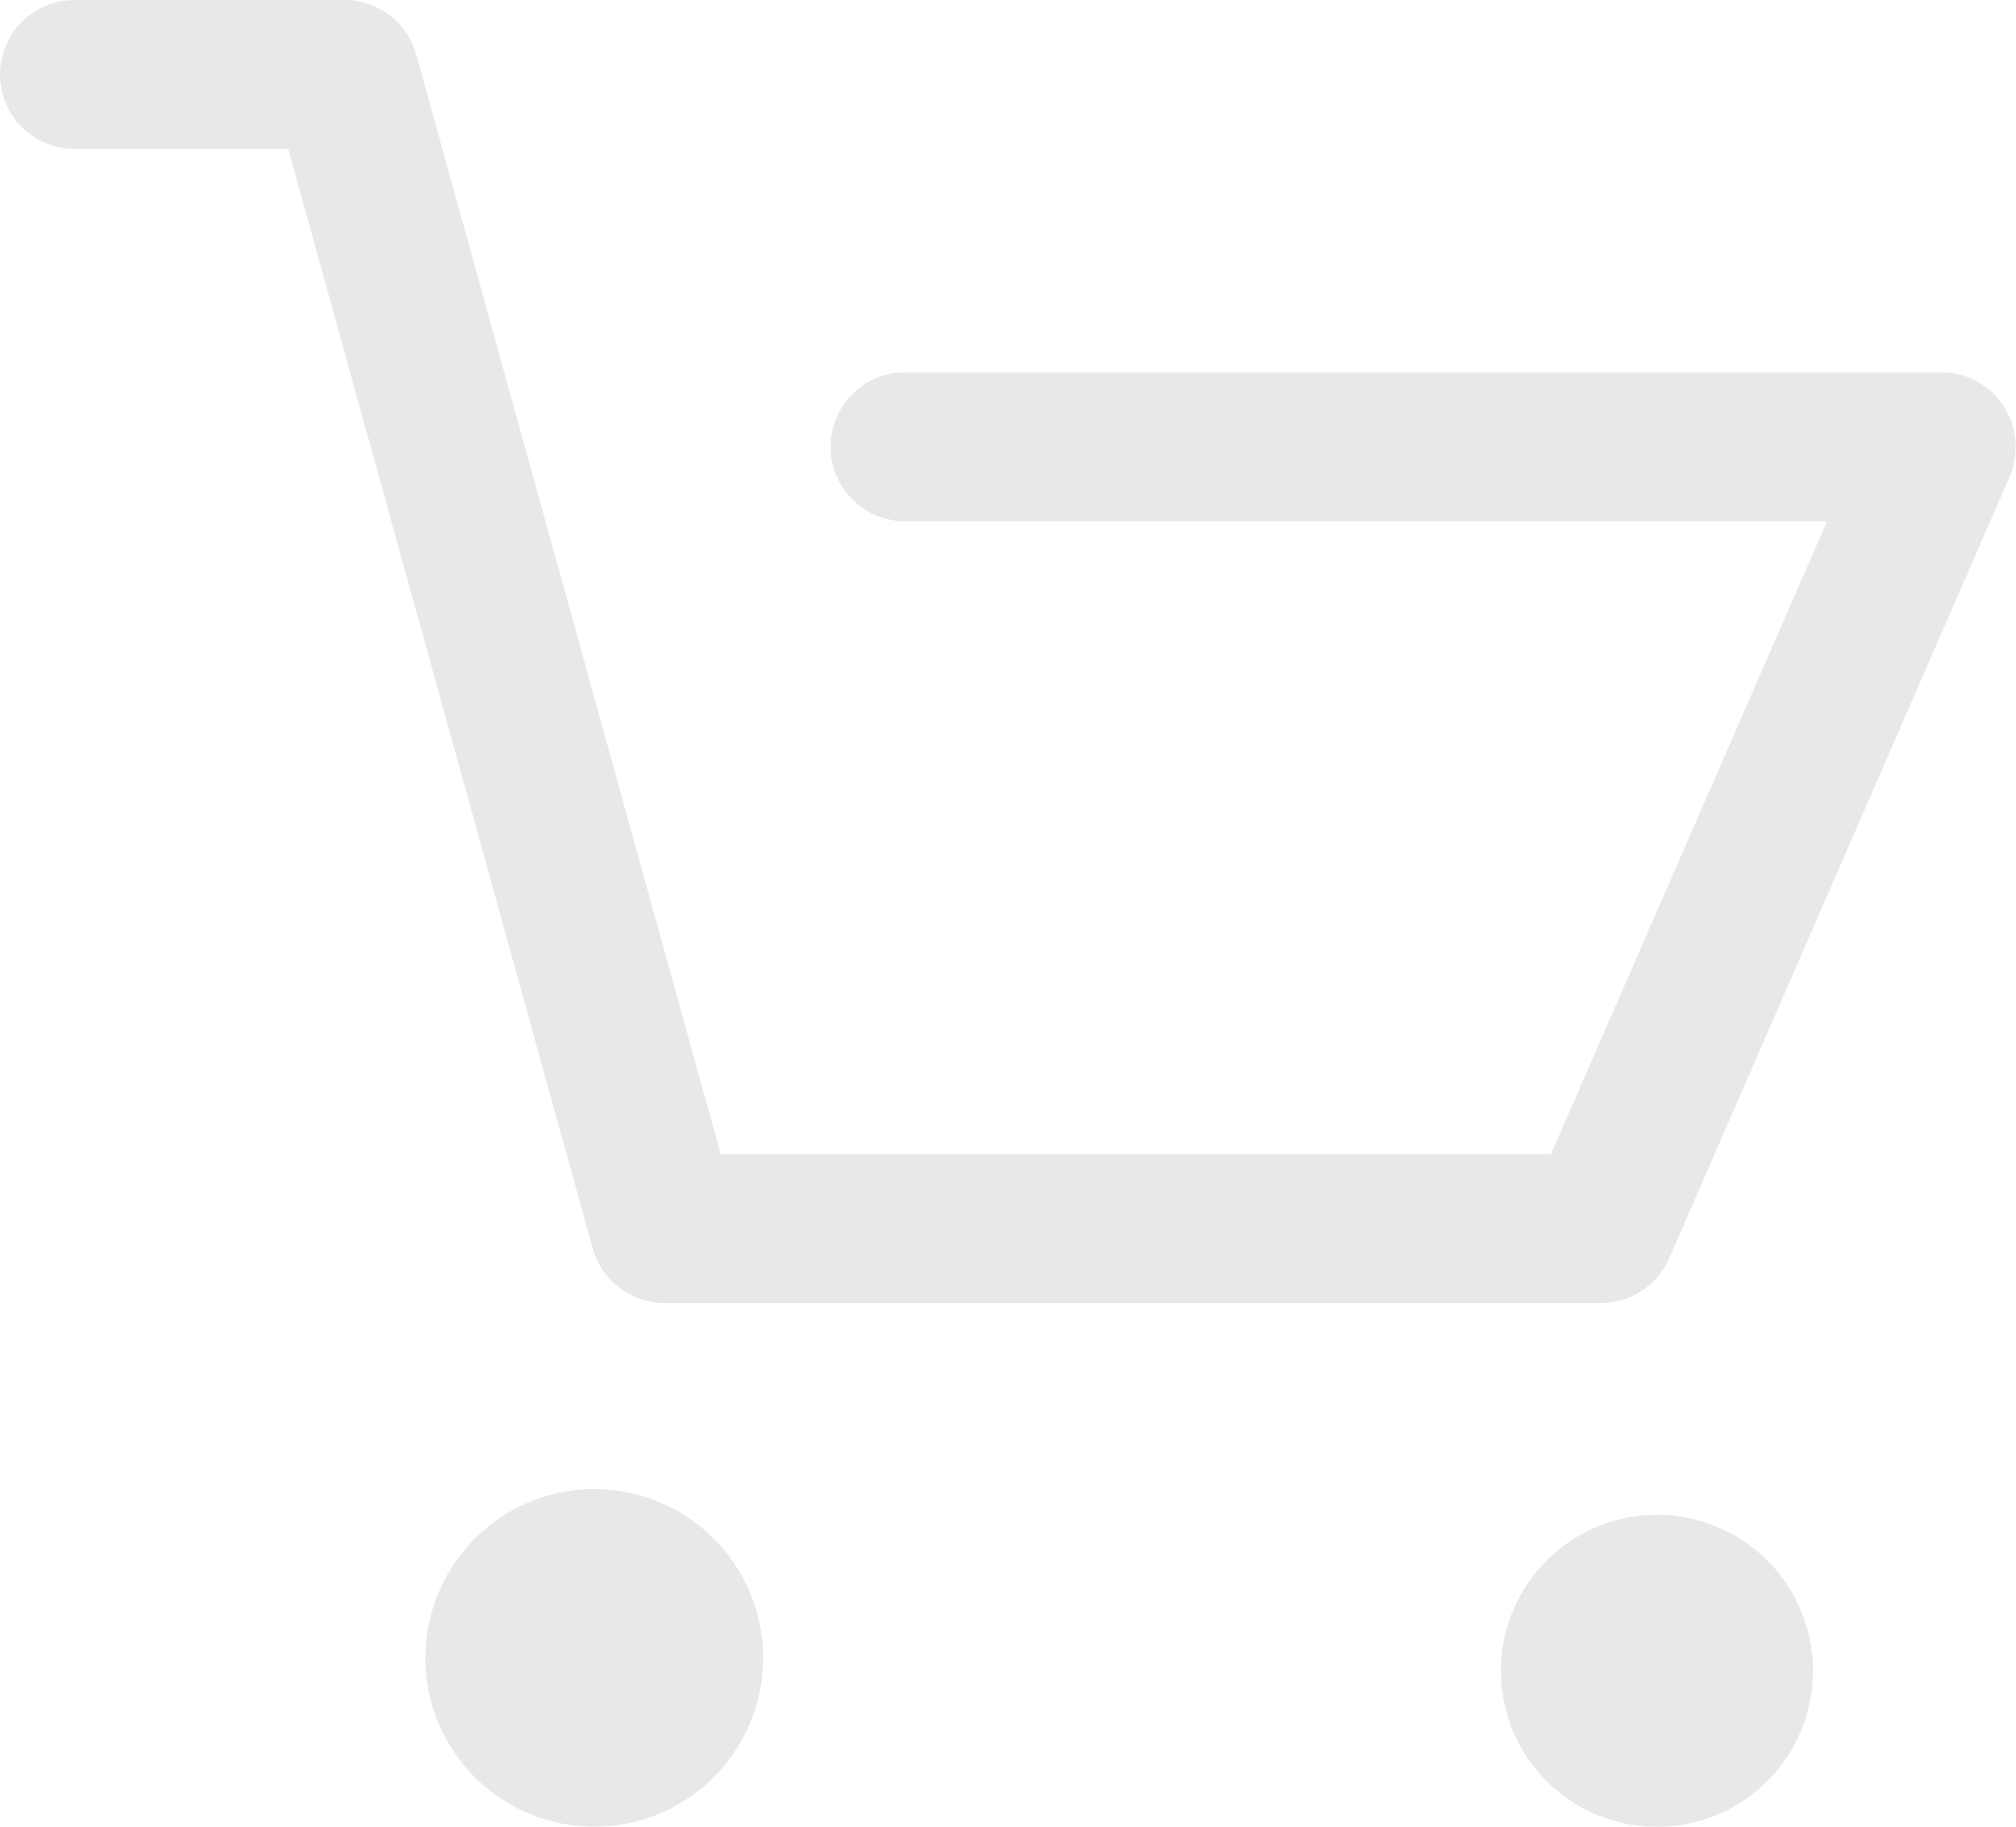
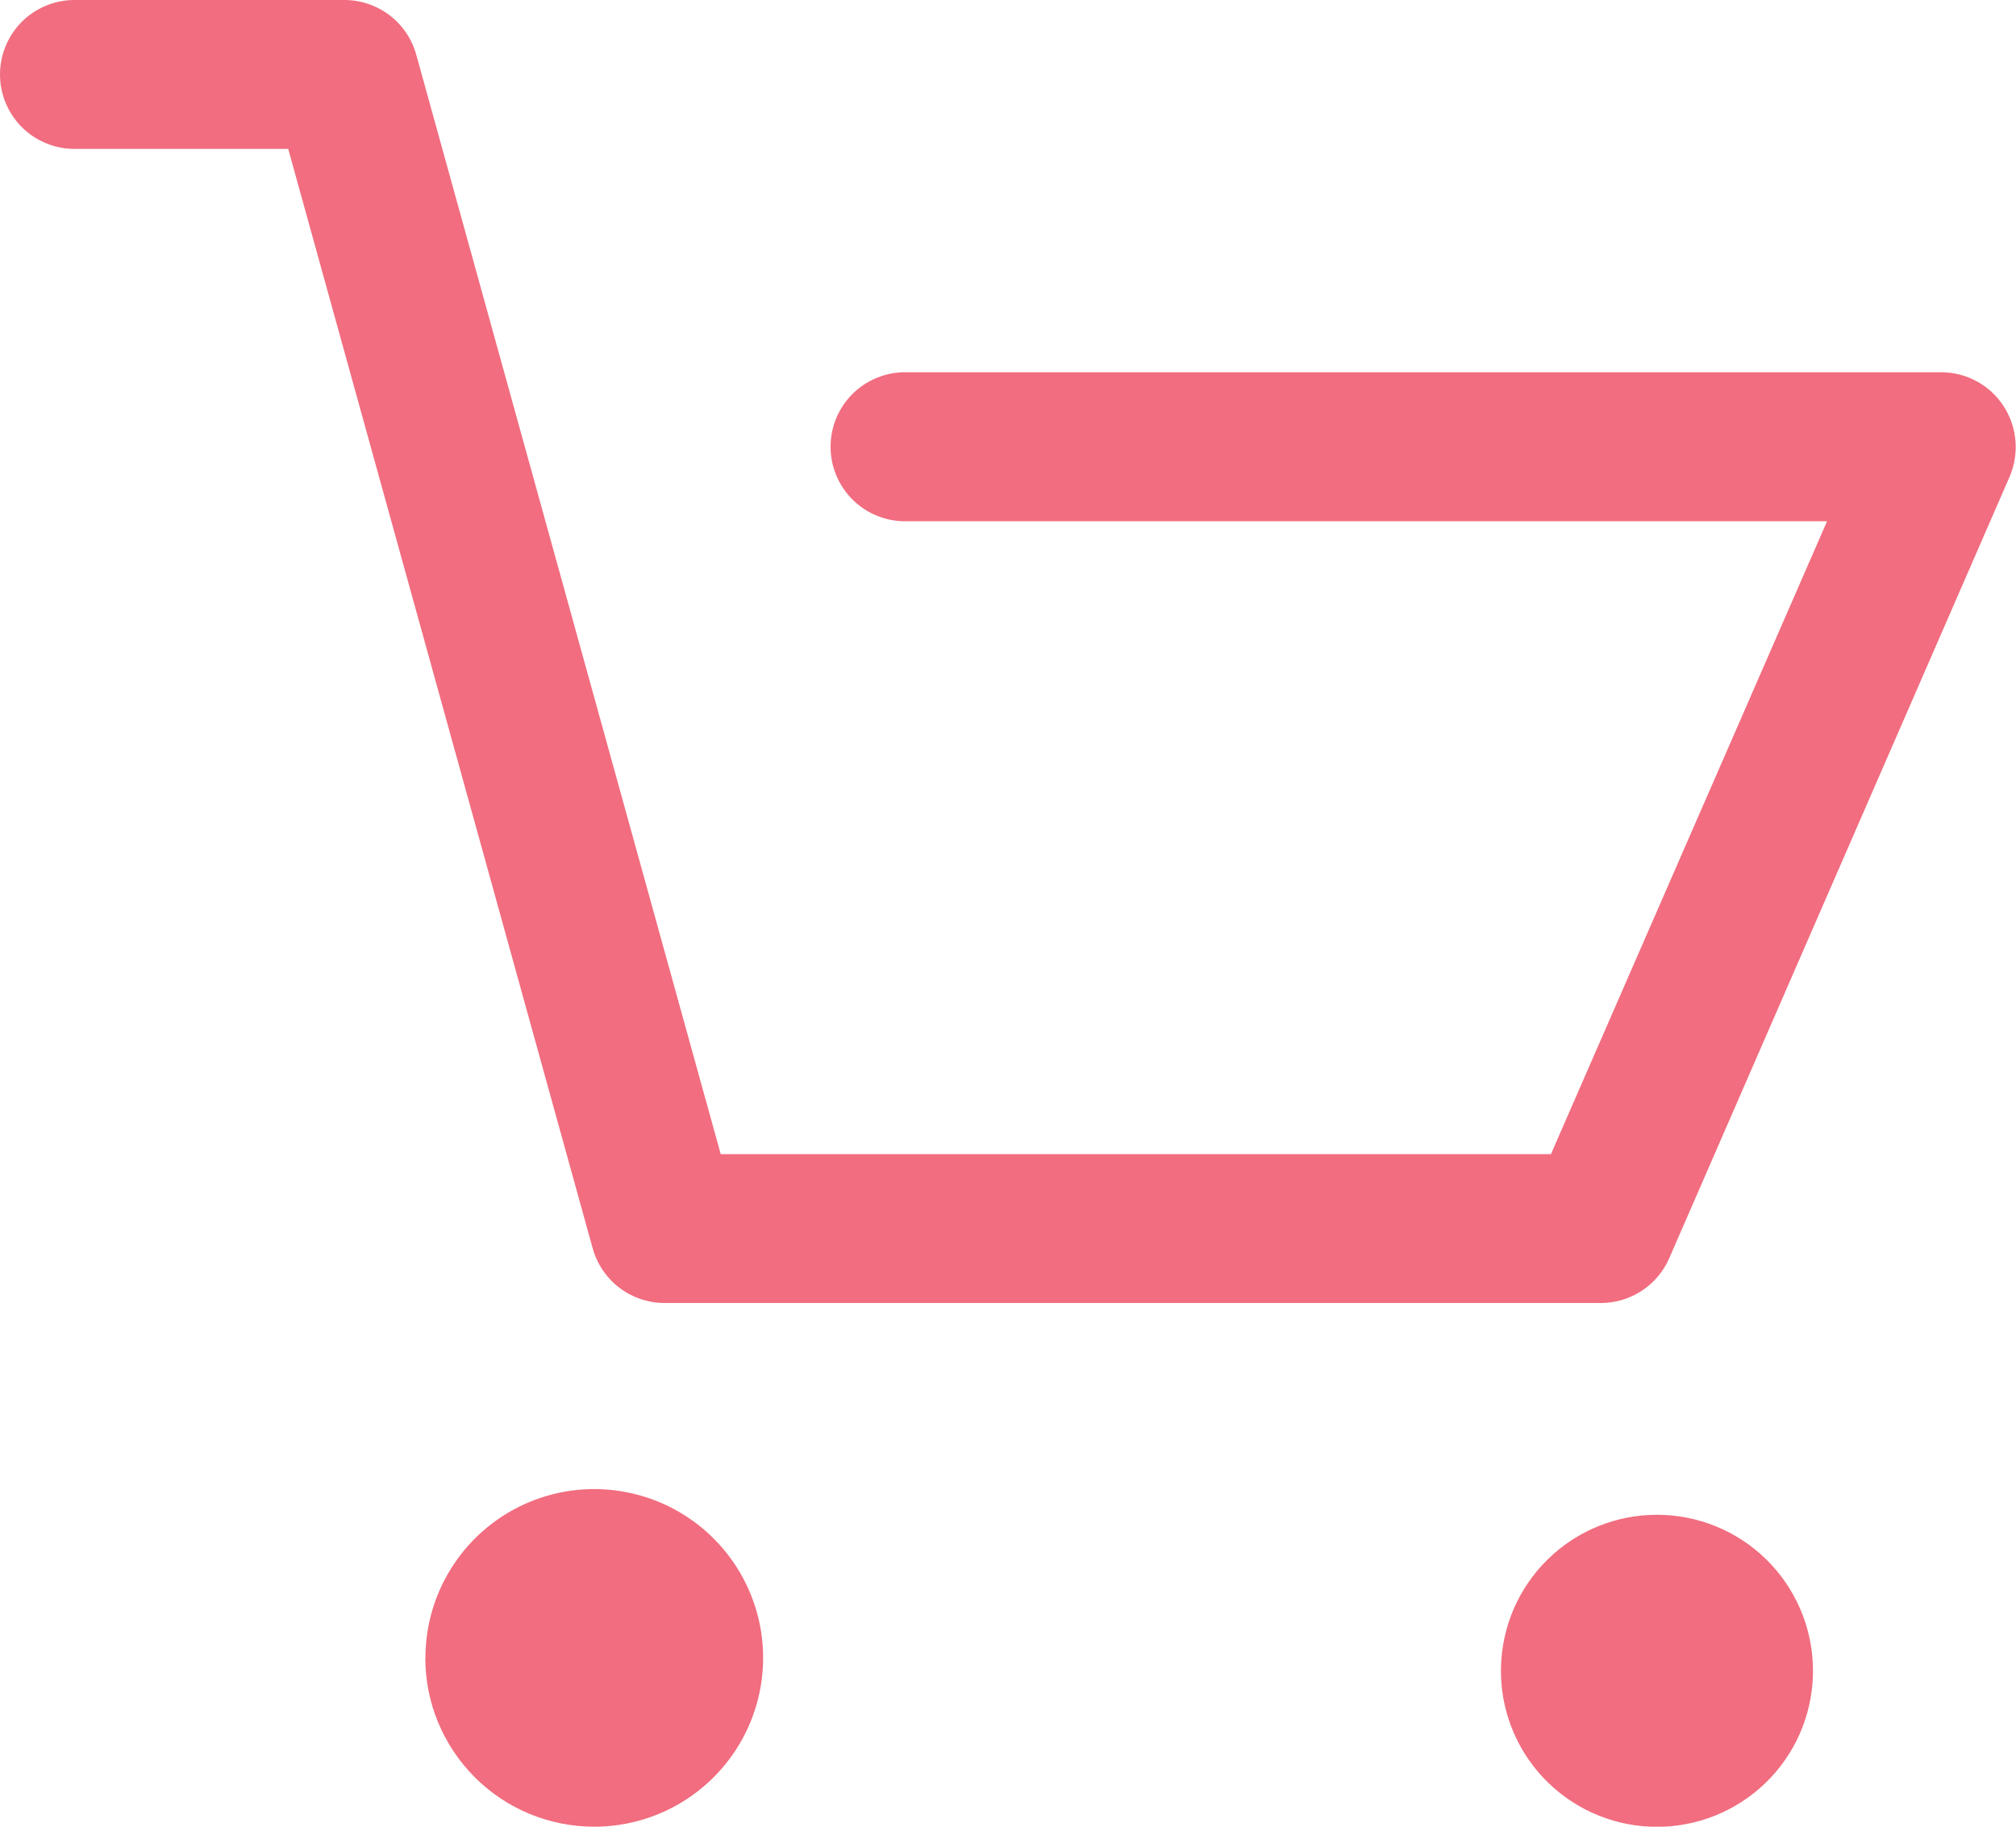
- <svg xmlns="http://www.w3.org/2000/svg" width="32" height="29" viewBox="0 0 32 29" fill="none">
-   <path d="M26.201 29C25.553 28.974 24.942 28.695 24.497 28.223C24.053 27.751 23.811 27.123 23.825 26.475C23.838 25.827 24.104 25.21 24.567 24.756C25.03 24.302 25.653 24.048 26.301 24.048C26.949 24.048 27.572 24.302 28.035 24.756C28.498 25.21 28.764 25.827 28.777 26.475C28.791 27.123 28.549 27.751 28.105 28.223C27.66 28.695 27.049 28.974 26.401 29H26.201ZM6.753 26.32C6.753 25.79 6.91 25.272 7.205 24.831C7.499 24.39 7.918 24.047 8.407 23.844C8.897 23.641 9.436 23.588 9.956 23.692C10.476 23.795 10.953 24.05 11.328 24.425C11.703 24.8 11.958 25.277 12.062 25.797C12.165 26.317 12.112 26.856 11.909 27.346C11.706 27.835 11.363 28.254 10.922 28.548C10.481 28.843 9.963 29 9.433 29C9.081 29 8.732 28.931 8.407 28.797C8.081 28.662 7.786 28.465 7.537 28.216C7.288 27.967 7.09 27.671 6.955 27.346C6.82 27.021 6.751 26.672 6.751 26.32H6.753ZM10.553 20.686C10.293 20.687 10.041 20.602 9.834 20.446C9.627 20.289 9.478 20.069 9.408 19.819L4.575 2.364H1.182C0.869 2.364 0.568 2.239 0.346 2.018C0.125 1.796 0 1.495 0 1.182C0 0.869 0.125 0.568 0.346 0.346C0.568 0.125 0.869 5.81268e-06 1.182 5.81268e-06H5.463C5.723 -0.001 5.975 0.084 6.182 0.241C6.388 0.397 6.538 0.618 6.607 0.868L11.44 18.323H24.618L29.001 8.275H14.401C14.243 8.28 14.085 8.252 13.938 8.195C13.79 8.138 13.656 8.051 13.542 7.941C13.429 7.831 13.339 7.699 13.277 7.553C13.215 7.407 13.184 7.251 13.184 7.093C13.184 6.934 13.215 6.778 13.277 6.632C13.339 6.486 13.429 6.354 13.542 6.244C13.656 6.134 13.79 6.047 13.938 5.99C14.085 5.933 14.243 5.905 14.401 5.91H30.814C31.01 5.91 31.202 5.959 31.374 6.052C31.547 6.145 31.693 6.279 31.8 6.443C31.908 6.607 31.973 6.796 31.991 6.991C32.008 7.187 31.977 7.384 31.9 7.565L26.495 19.977C26.403 20.188 26.251 20.367 26.058 20.493C25.866 20.619 25.641 20.686 25.411 20.686H10.553Z" fill="#E8E8E8" />
+ <svg xmlns="http://www.w3.org/2000/svg" width="32" height="29" viewBox="0 0 32 29">
+   <path d="M26.201 29C25.553 28.974 24.942 28.695 24.497 28.223C24.053 27.751 23.811 27.123 23.825 26.475C23.838 25.827 24.104 25.21 24.567 24.756C25.03 24.302 25.653 24.048 26.301 24.048C26.949 24.048 27.572 24.302 28.035 24.756C28.498 25.21 28.764 25.827 28.777 26.475C28.791 27.123 28.549 27.751 28.105 28.223C27.66 28.695 27.049 28.974 26.401 29H26.201ZM6.753 26.32C6.753 25.79 6.91 25.272 7.205 24.831C7.499 24.39 7.918 24.047 8.407 23.844C8.897 23.641 9.436 23.588 9.956 23.692C10.476 23.795 10.953 24.05 11.328 24.425C11.703 24.8 11.958 25.277 12.062 25.797C12.165 26.317 12.112 26.856 11.909 27.346C11.706 27.835 11.363 28.254 10.922 28.548C10.481 28.843 9.963 29 9.433 29C9.081 29 8.732 28.931 8.407 28.797C8.081 28.662 7.786 28.465 7.537 28.216C7.288 27.967 7.09 27.671 6.955 27.346C6.82 27.021 6.751 26.672 6.751 26.32H6.753ZM10.553 20.686C10.293 20.687 10.041 20.602 9.834 20.446C9.627 20.289 9.478 20.069 9.408 19.819L4.575 2.364H1.182C0.869 2.364 0.568 2.239 0.346 2.018C0.125 1.796 0 1.495 0 1.182C0 0.869 0.125 0.568 0.346 0.346C0.568 0.125 0.869 5.81268e-06 1.182 5.81268e-06H5.463C5.723 -0.001 5.975 0.084 6.182 0.241C6.388 0.397 6.538 0.618 6.607 0.868L11.44 18.323H24.618L29.001 8.275H14.401C14.243 8.28 14.085 8.252 13.938 8.195C13.79 8.138 13.656 8.051 13.542 7.941C13.429 7.831 13.339 7.699 13.277 7.553C13.215 7.407 13.184 7.251 13.184 7.093C13.184 6.934 13.215 6.778 13.277 6.632C13.339 6.486 13.429 6.354 13.542 6.244C13.656 6.134 13.79 6.047 13.938 5.99C14.085 5.933 14.243 5.905 14.401 5.91H30.814C31.01 5.91 31.202 5.959 31.374 6.052C31.547 6.145 31.693 6.279 31.8 6.443C31.908 6.607 31.973 6.796 31.991 6.991C32.008 7.187 31.977 7.384 31.9 7.565L26.495 19.977C26.403 20.188 26.251 20.367 26.058 20.493C25.866 20.619 25.641 20.686 25.411 20.686H10.553Z" fill="#F16D7F" />
</svg>
